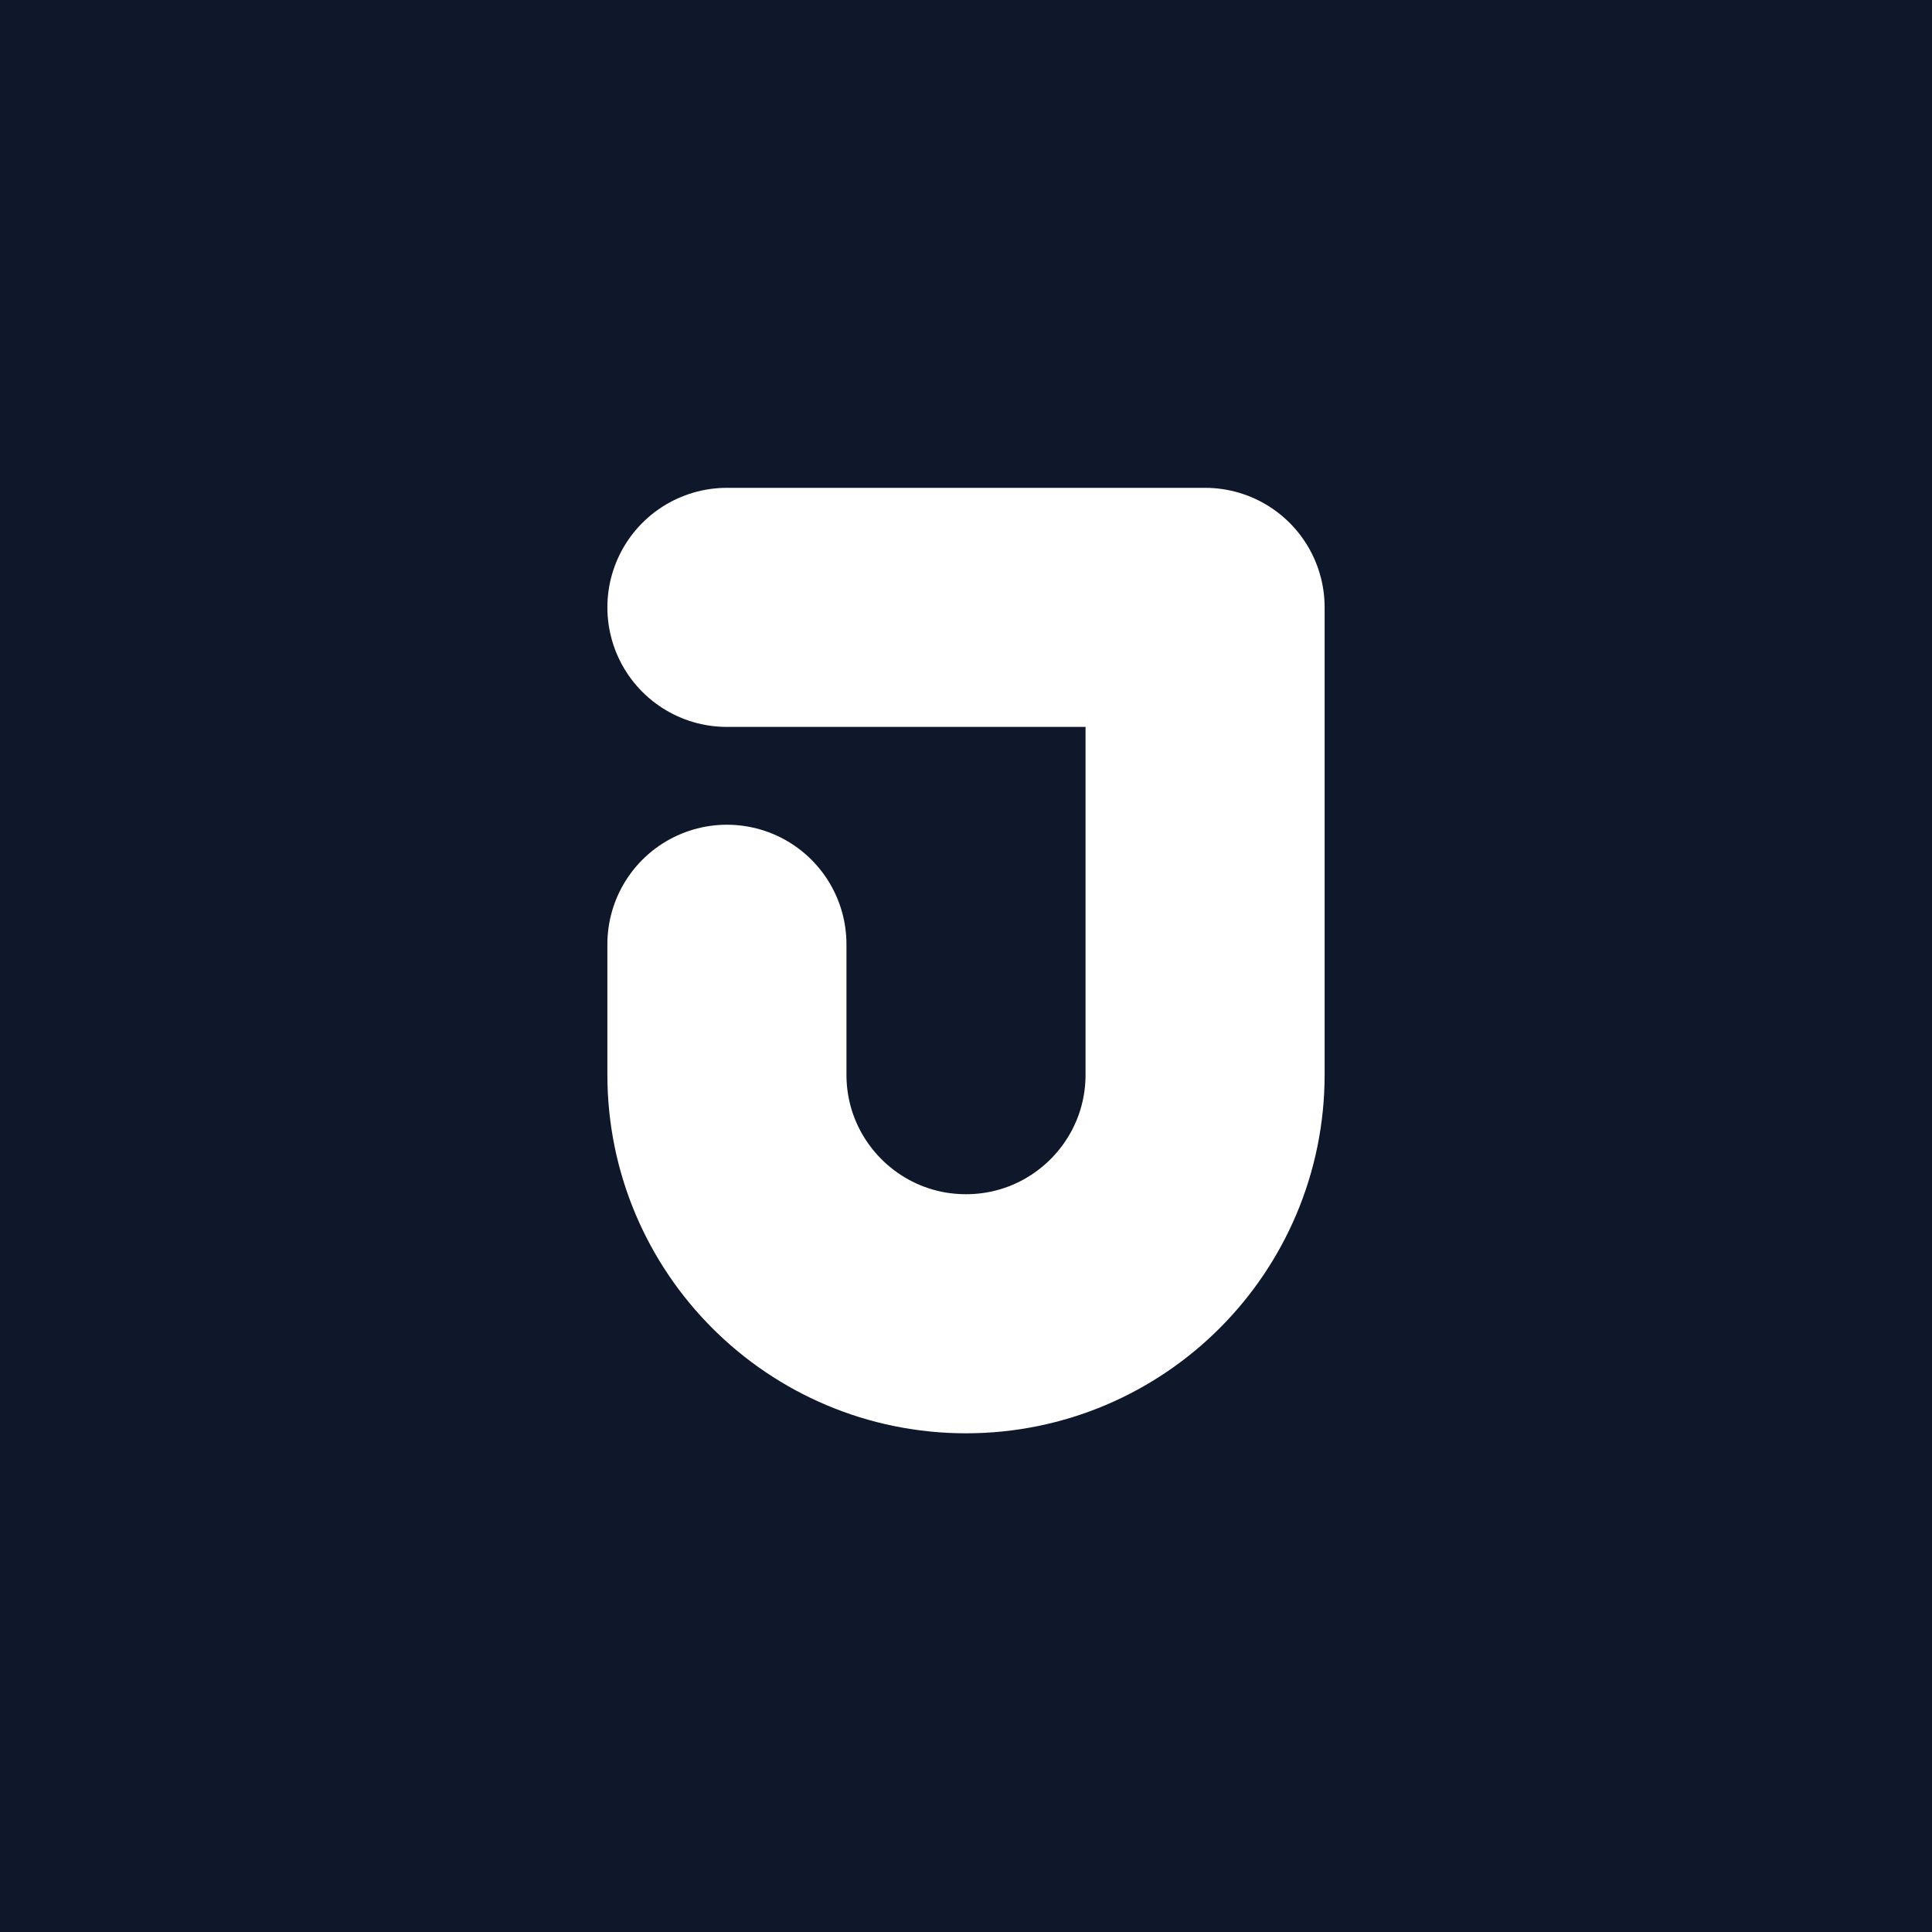
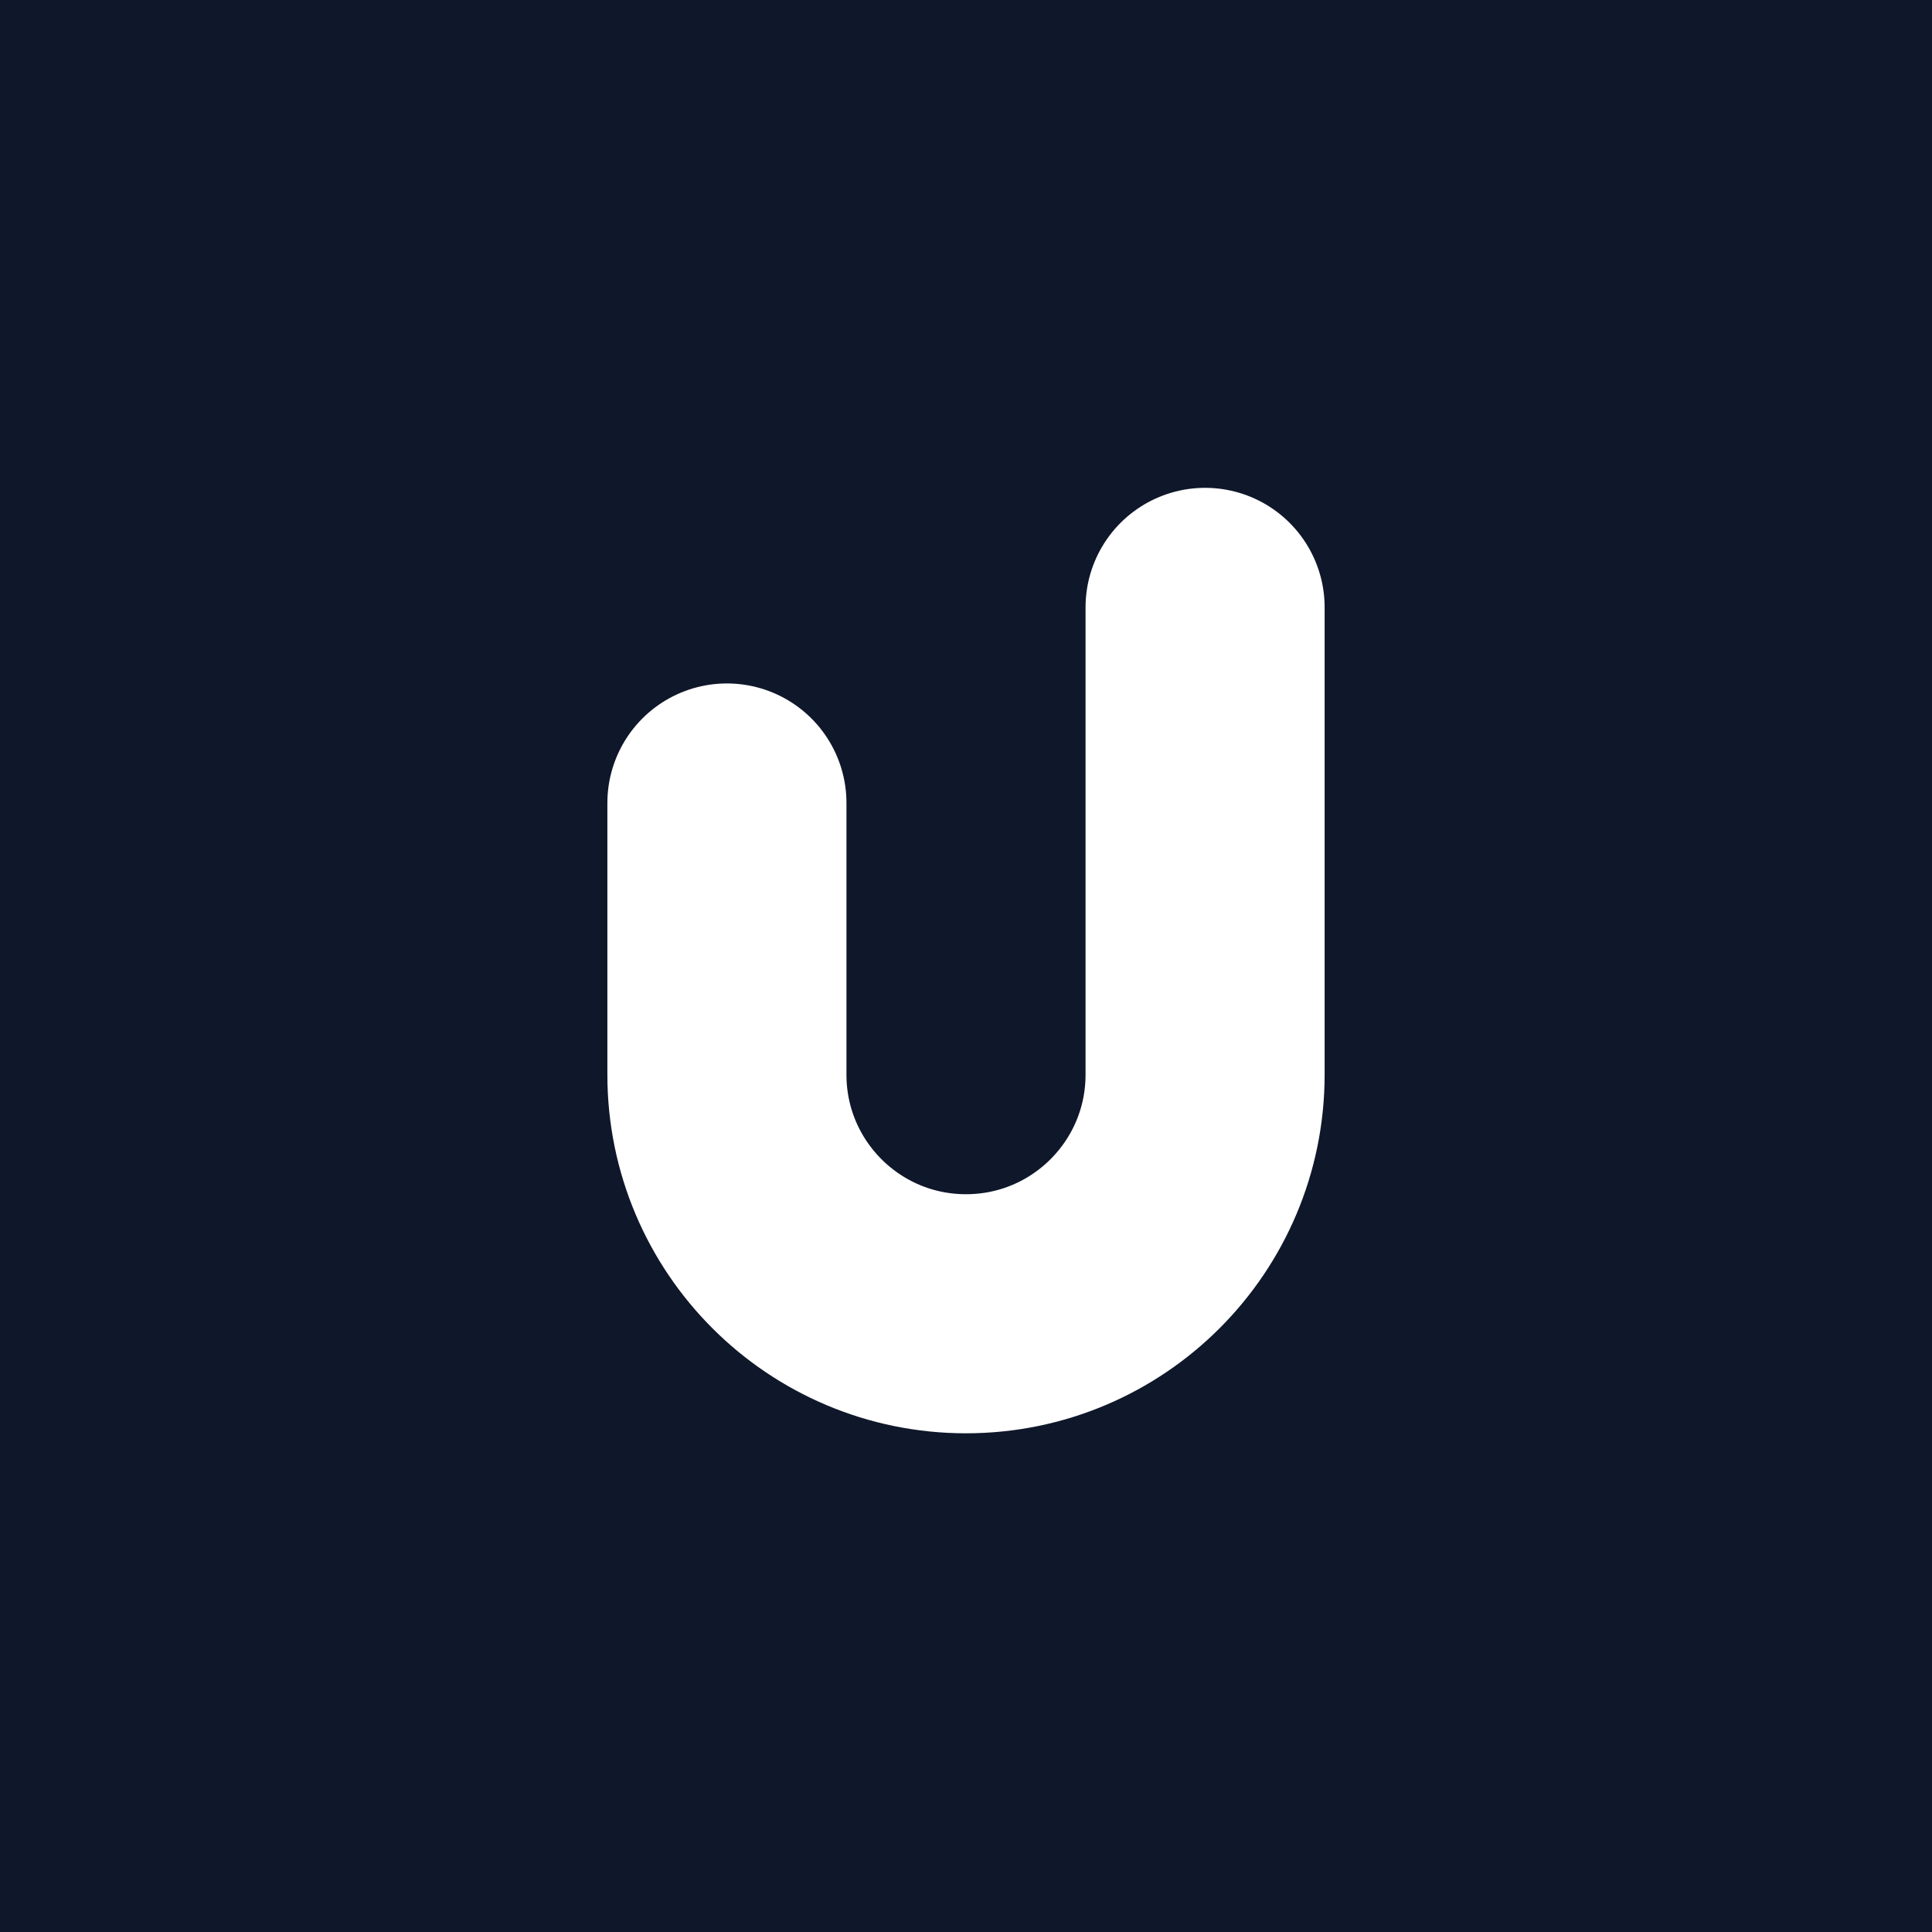
<svg xmlns="http://www.w3.org/2000/svg" viewBox="0 0 512 512" width="512" height="512">
  <rect width="512" height="512" fill="#0f172a" />
  <g transform="translate(256 256) scale(0.72) translate(-256 -256)">
-     <path d="M 168 124 L 344 124 L 344 296 A 88 88 0 0 1 168 296 L 168 248" fill="none" stroke="#ffffff" stroke-width="88" stroke-linecap="round" stroke-linejoin="round" />
+     <path d="M 344 124 L 344 296 A 88 88 0 0 1 168 296 L 168 196" fill="none" stroke="#ffffff" stroke-width="88" stroke-linecap="round" stroke-linejoin="round" />
  </g>
</svg>
